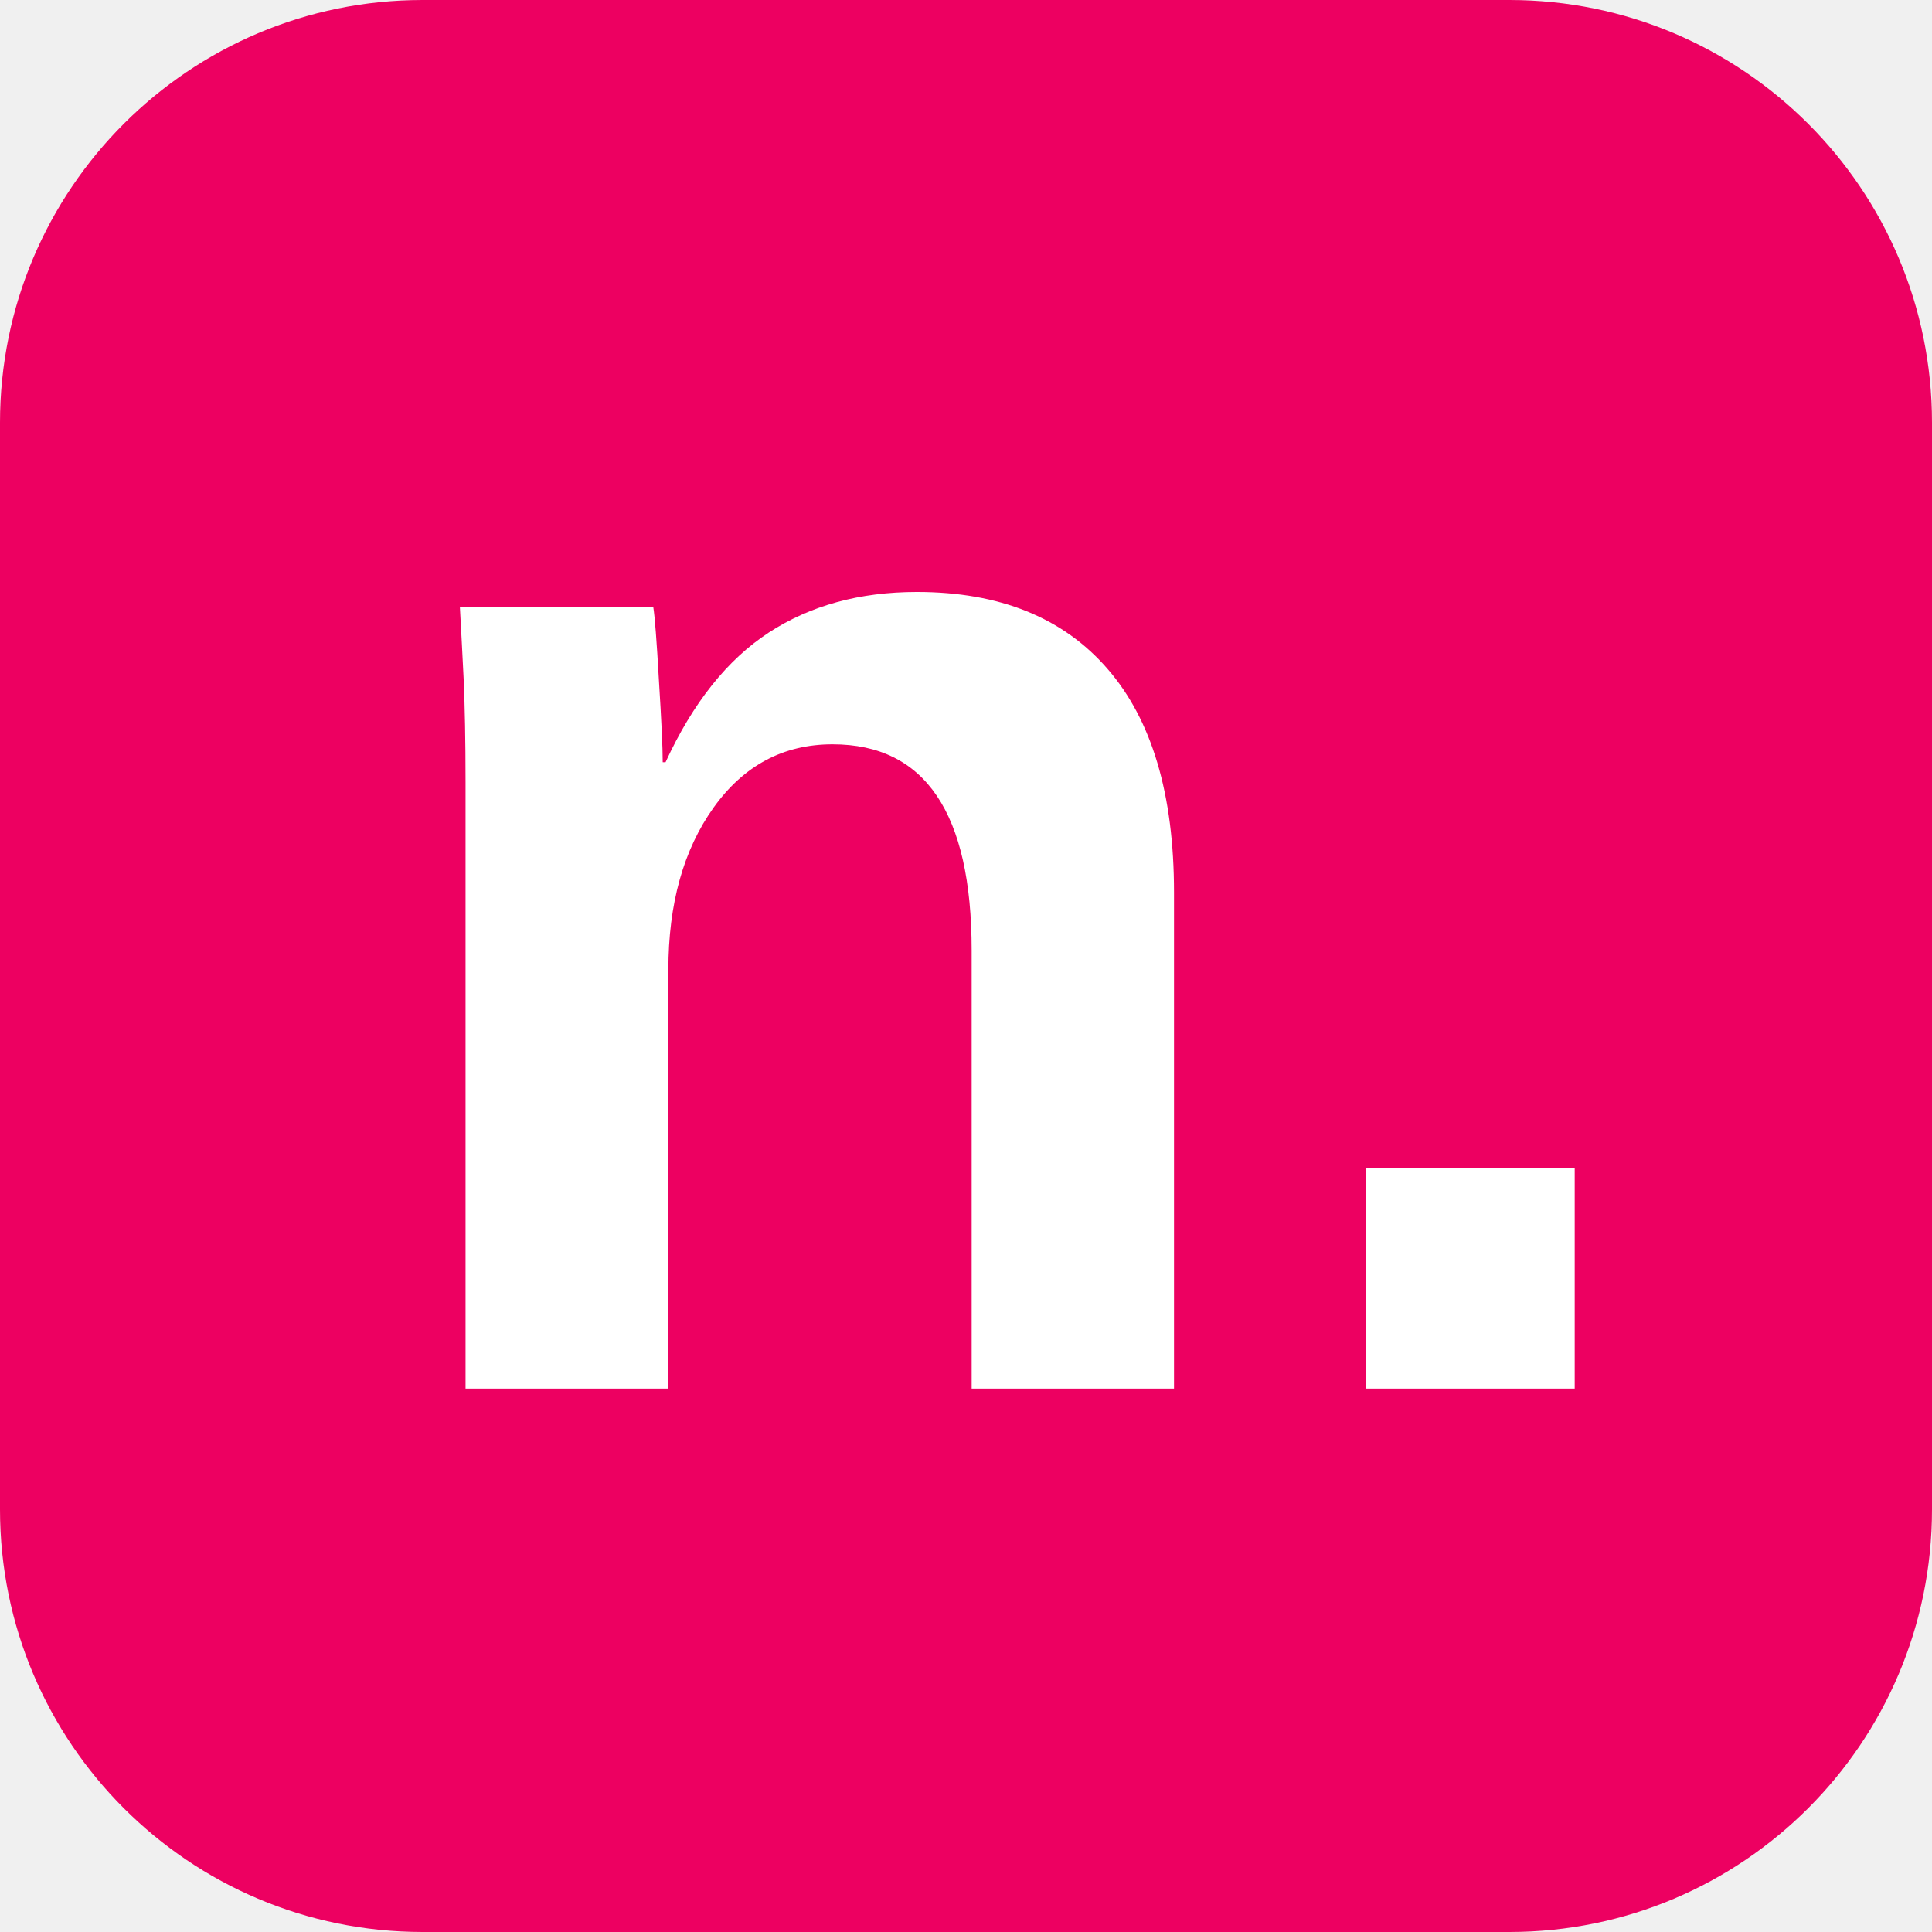
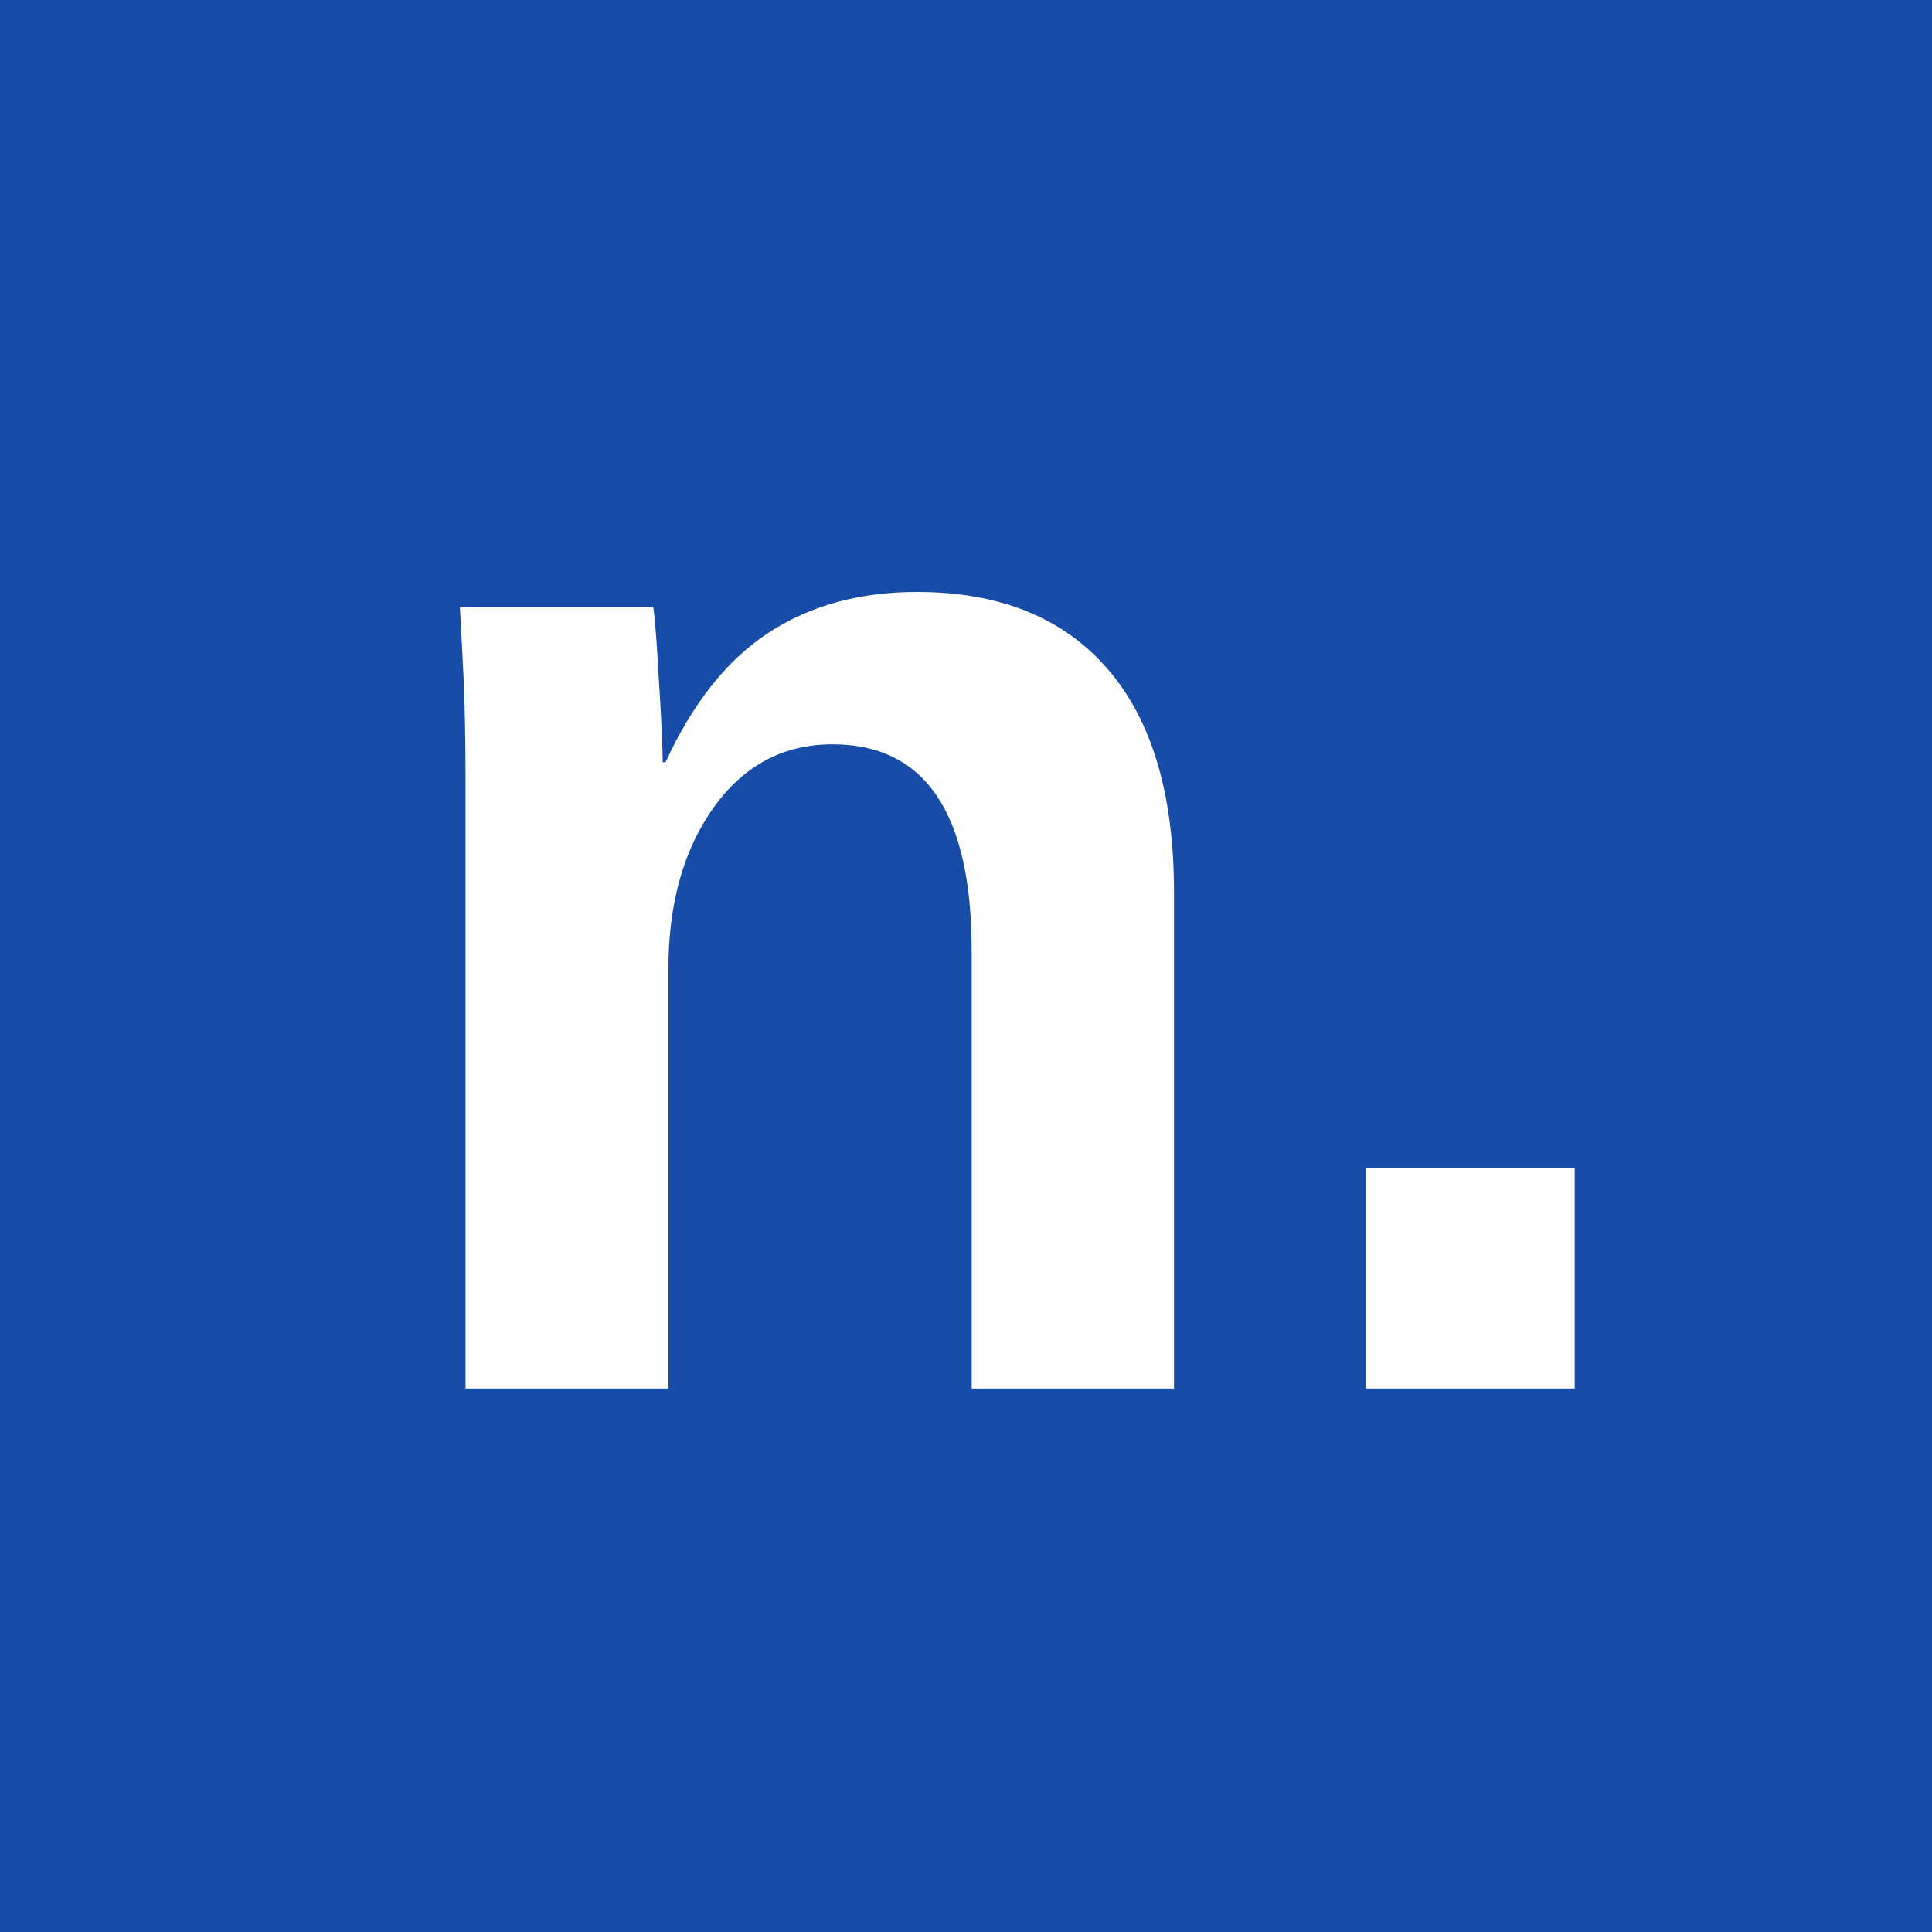
<svg xmlns="http://www.w3.org/2000/svg" viewBox="0 0 64 64">
-   <rect width="64" height="64" rx="14" fill="#ed0061" />
+   <rect width="64" height="64" rx="0" fill="#174da8" />
  <text x="12" y="46" font-family="Arial,sans-serif" font-weight="900" font-size="49" fill="white">n.</text>
</svg>
